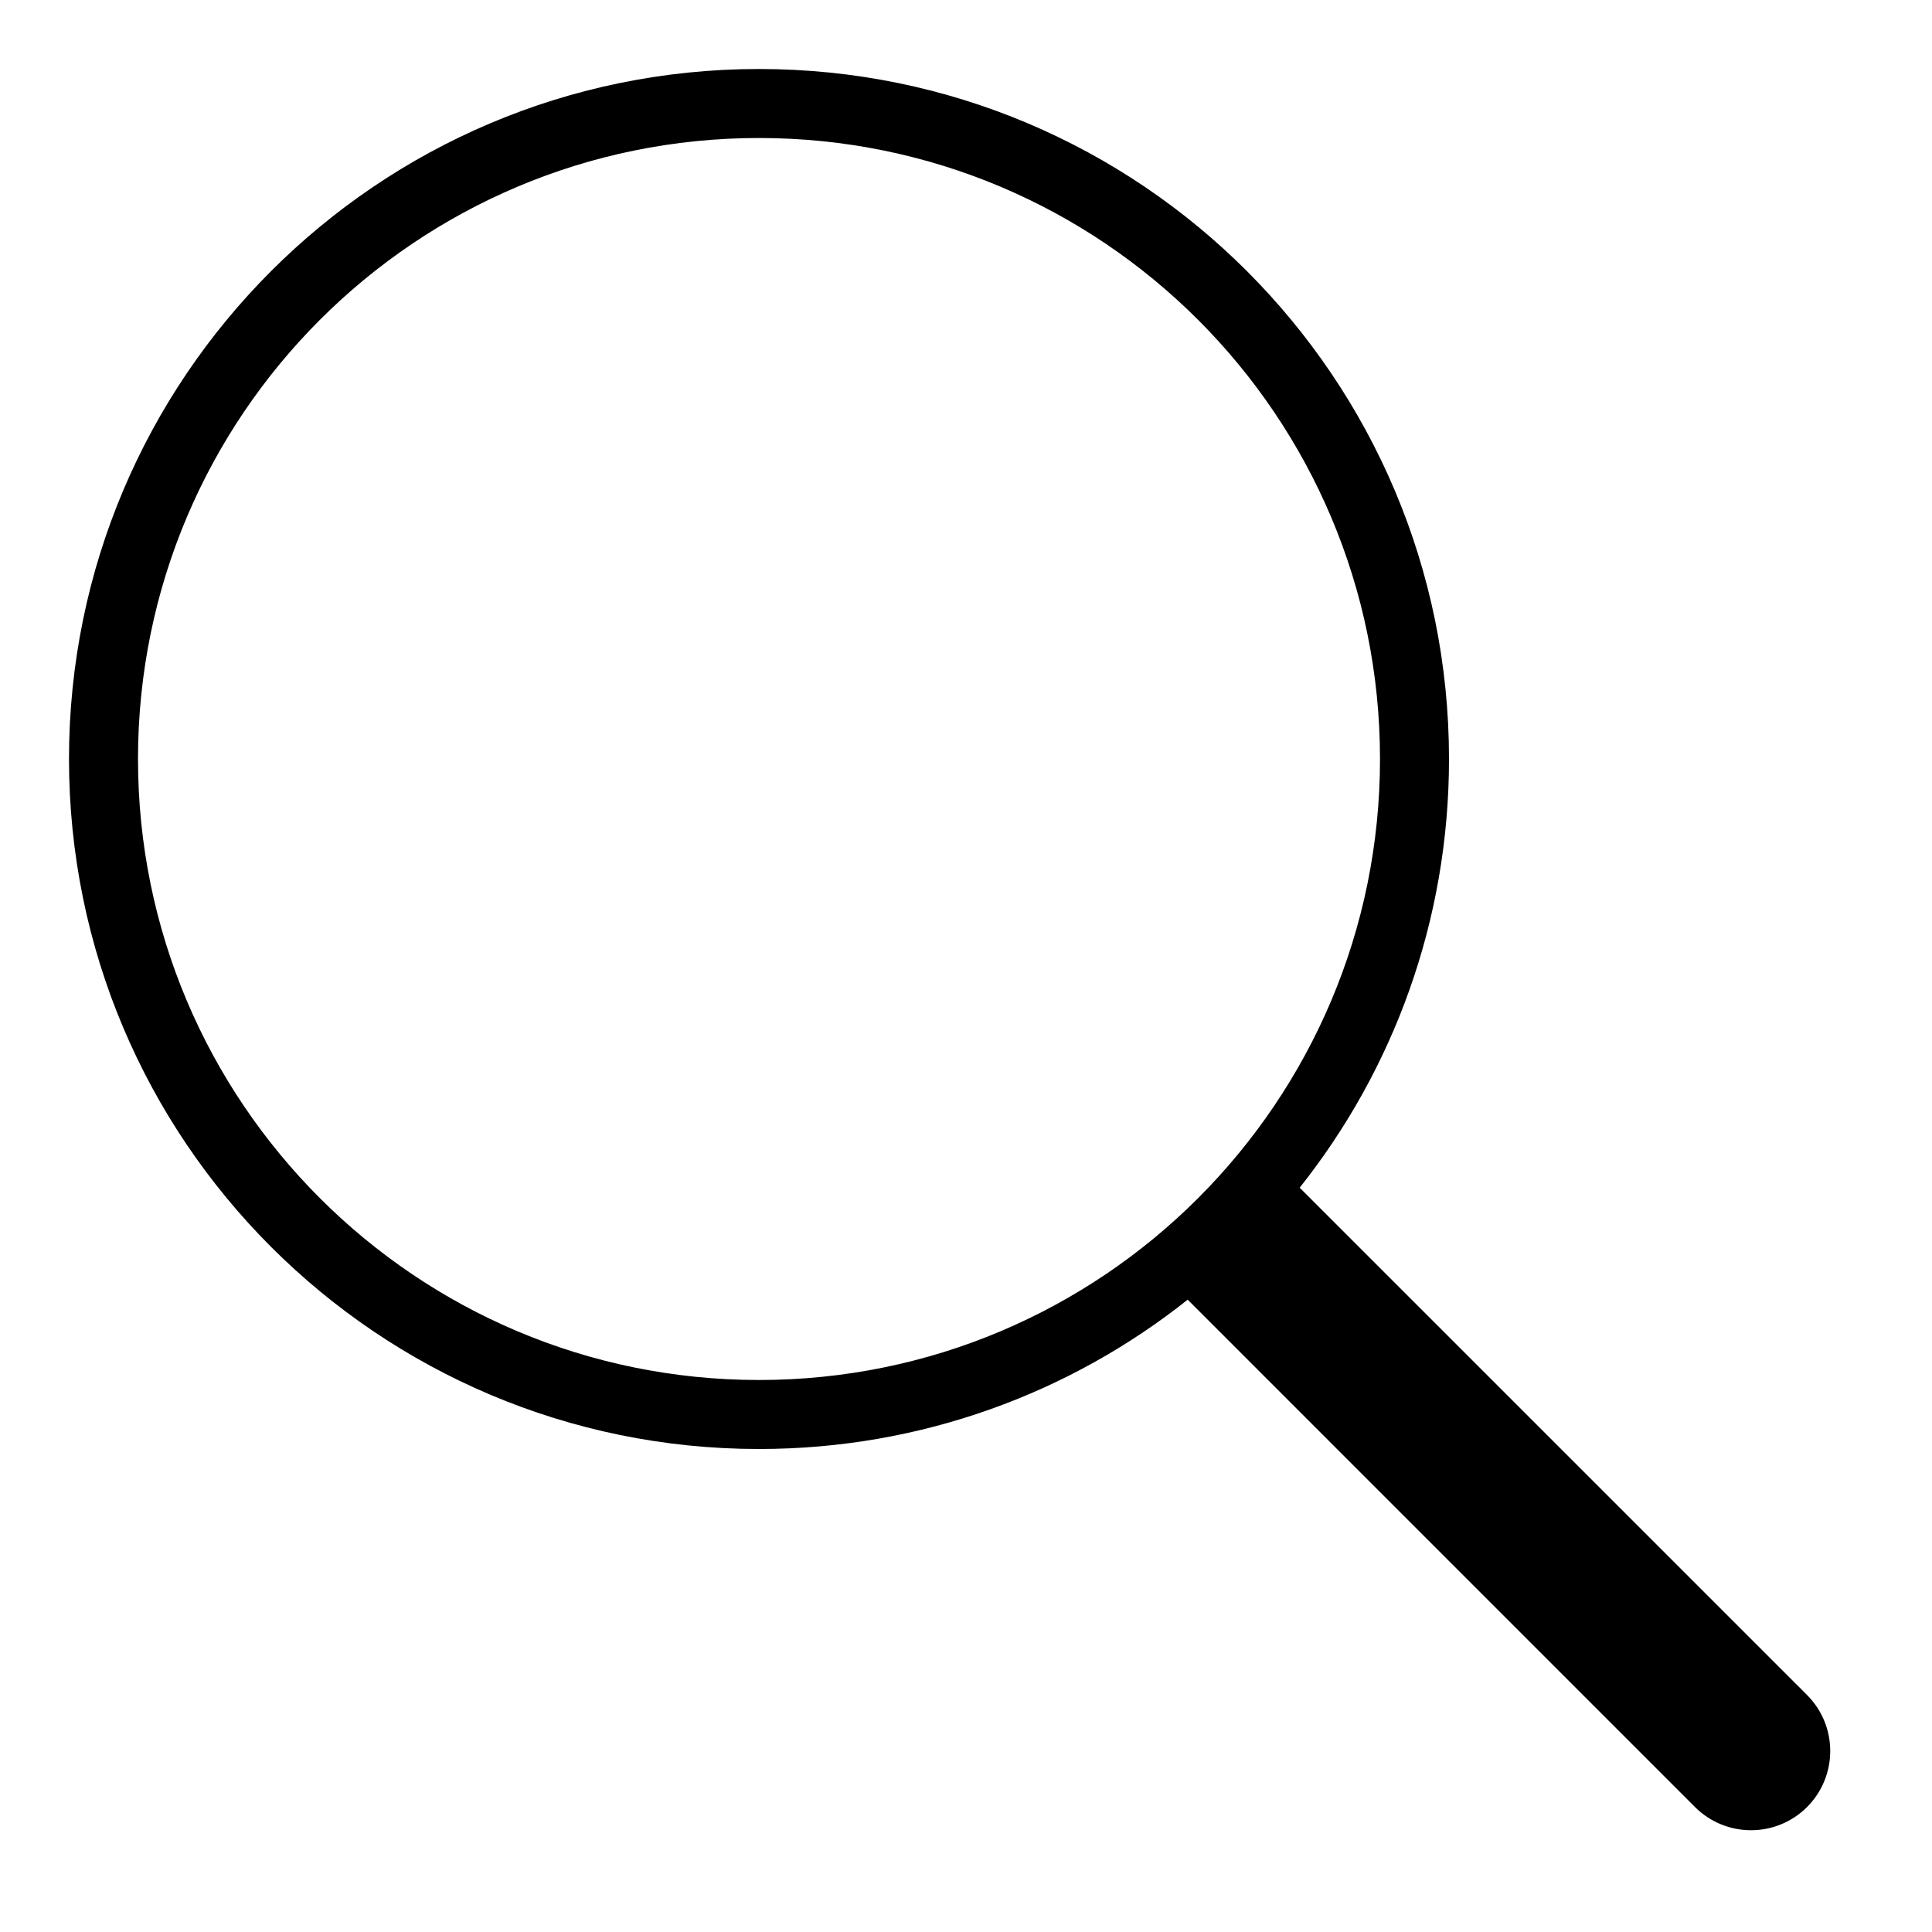
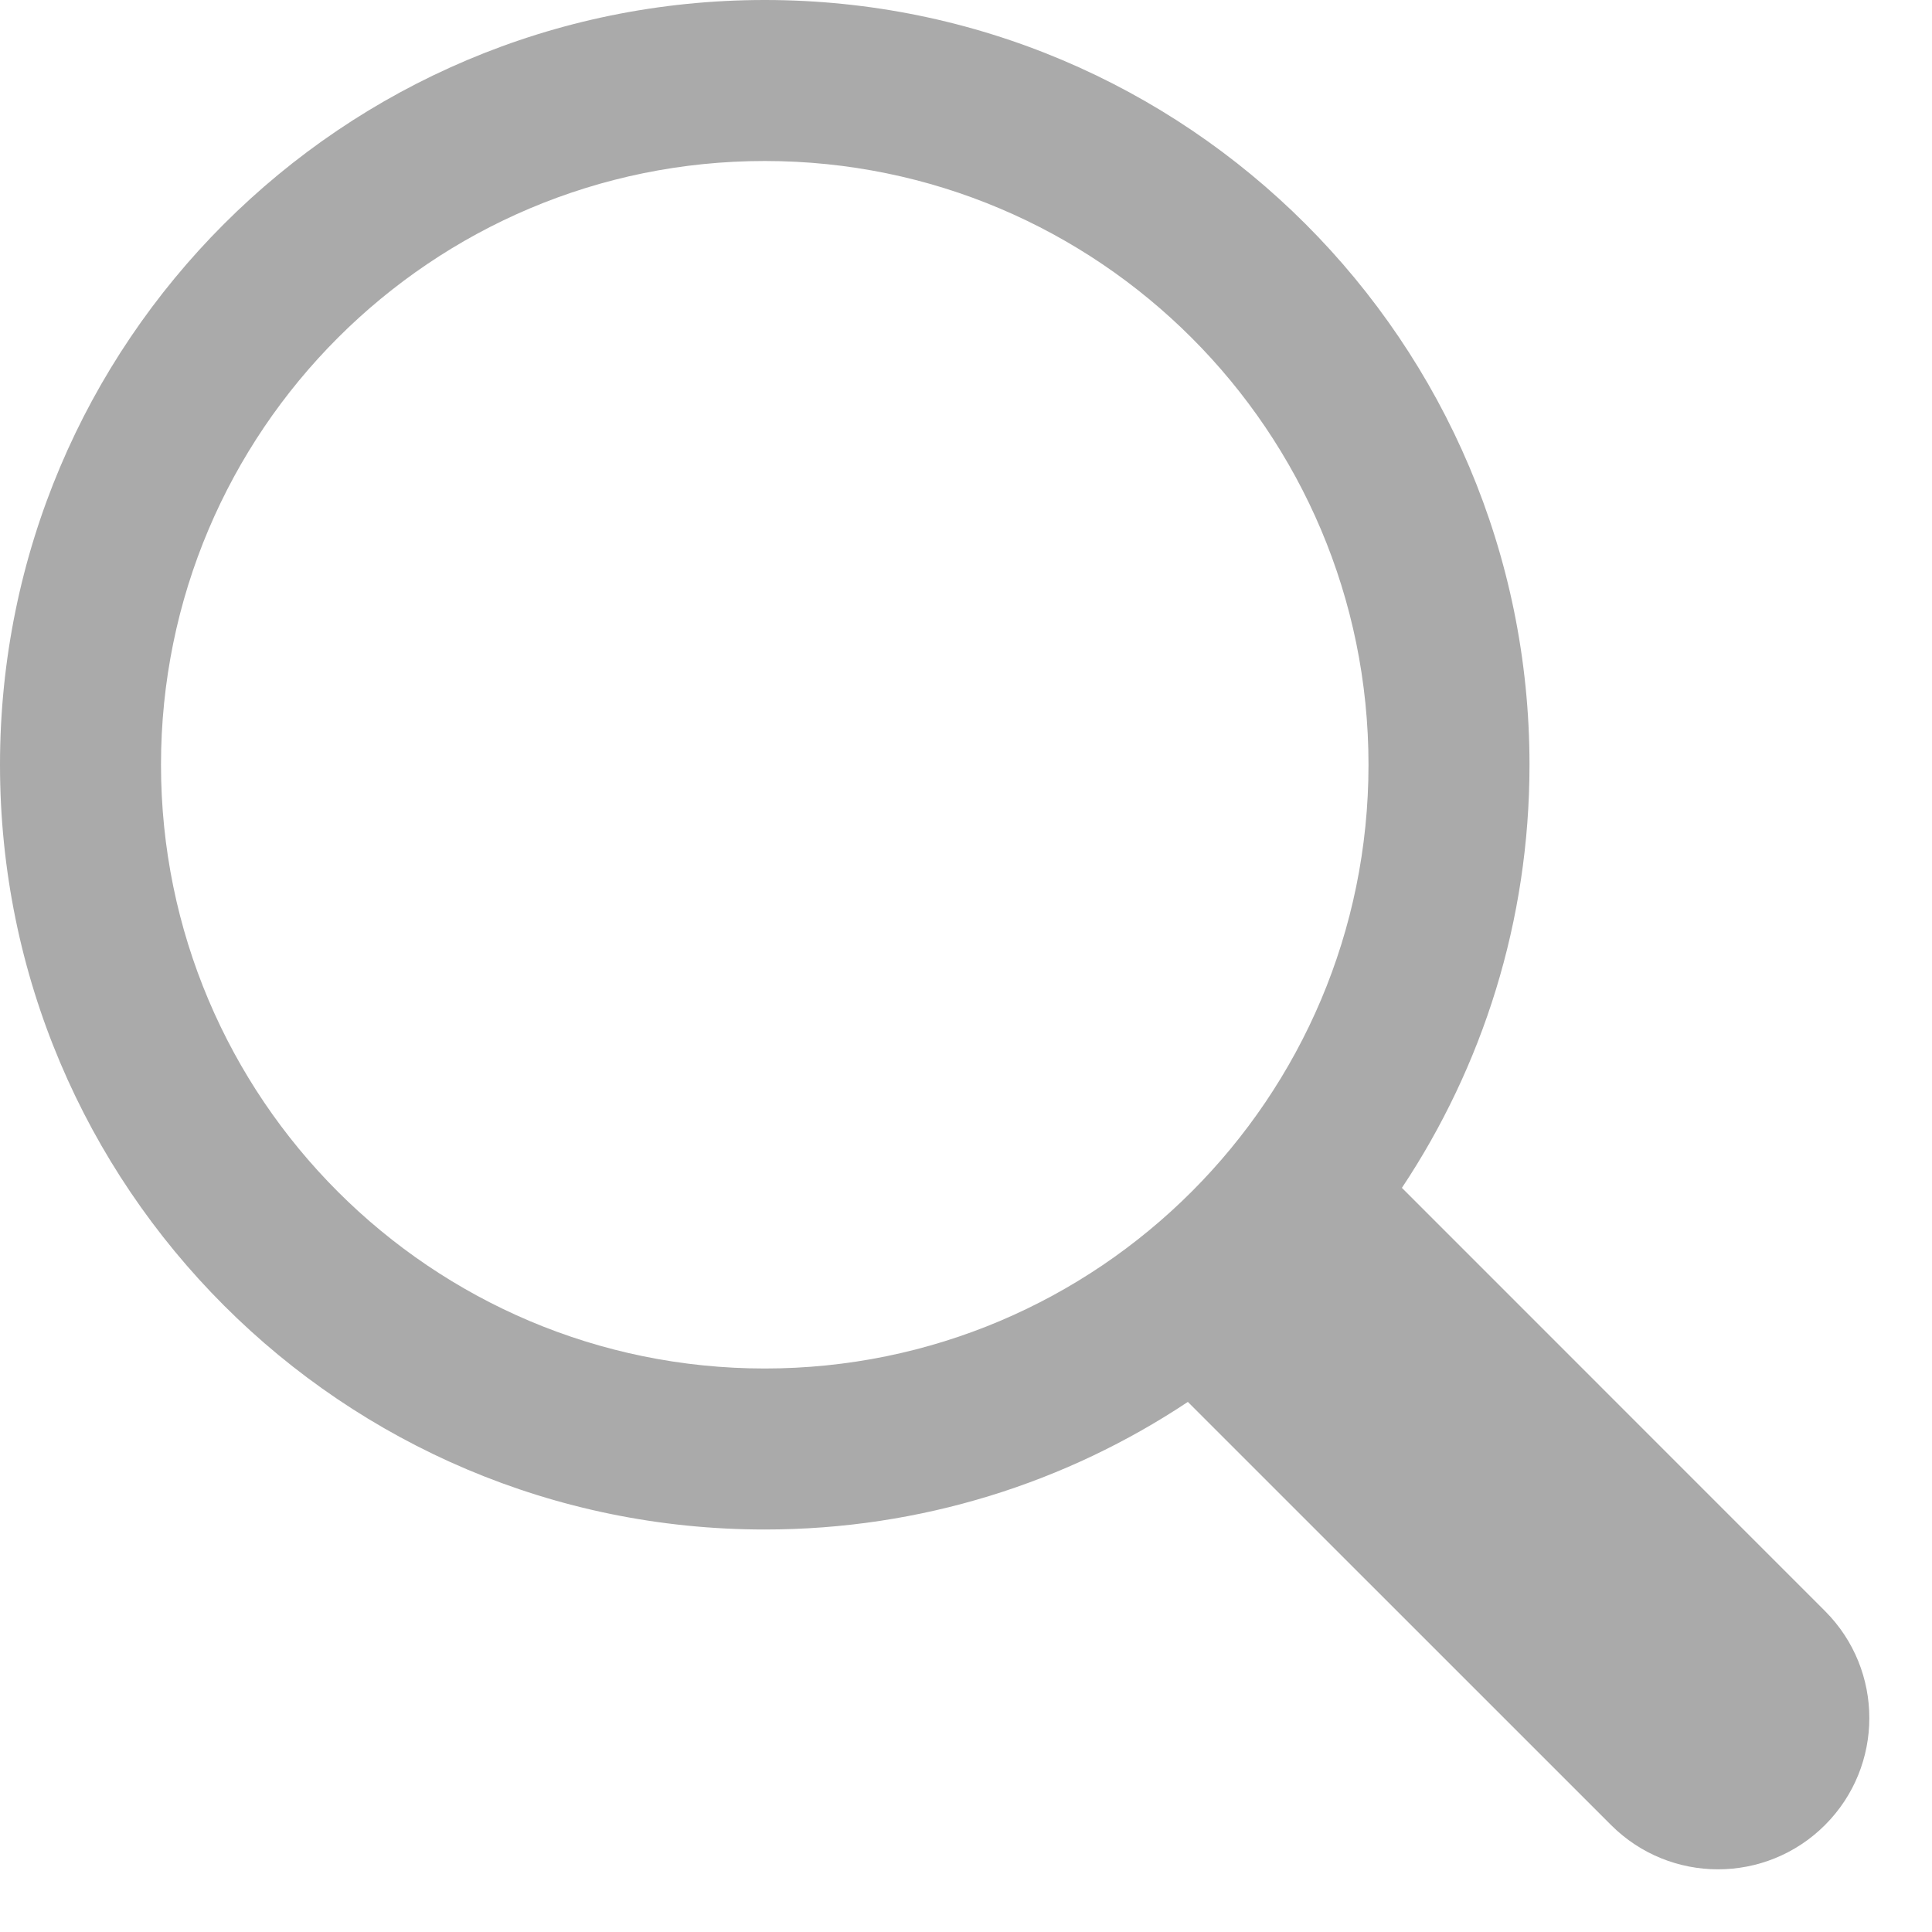
- <svg xmlns="http://www.w3.org/2000/svg" width="28" height="28" viewBox="0 0 28 28" fill="none">
-   <path fill-rule="evenodd" clip-rule="evenodd" d="M17.213 18.836C15.507 20.191 13.348 21 11 21C5.477 21 1 16.523 1 11C1 5.477 5.477 1 11 1C16.523 1 21 5.477 21 11C21 13.348 20.191 15.507 18.836 17.213L26.189 24.565C26.637 25.014 26.637 25.74 26.189 26.189V26.189C25.74 26.637 25.014 26.637 24.565 26.189L17.213 18.836ZM20 11C20 15.971 15.971 20 11 20C6.029 20 2 15.971 2 11C2 6.029 6.029 2 11 2C15.971 2 20 6.029 20 11Z" fill="black" />
+ <svg xmlns="http://www.w3.org/2000/svg" width="24" height="24" viewBox="0 0 24 24" fill="none">
+   <path fill-rule="evenodd" clip-rule="evenodd" d="M14.756 17.415C13.251 18.416 11.444 19 9.5 19C4.253 19 0 14.747 0 9.5C0 4.253 4.253 0 9.5 0C14.747 0 19 4.253 19 9.5C19 11.444 18.416 13.251 17.415 14.756L22.671 20.013C23.405 20.747 23.405 21.937 22.671 22.671C21.937 23.405 20.747 23.405 20.013 22.671L14.756 17.415ZM17 9.5C17 13.642 13.642 17 9.5 17C5.358 17 2 13.642 2 9.5C2 5.358 5.358 2 9.5 2C13.642 2 17 5.358 17 9.5Z" fill="#AAAAAA" />
</svg>
